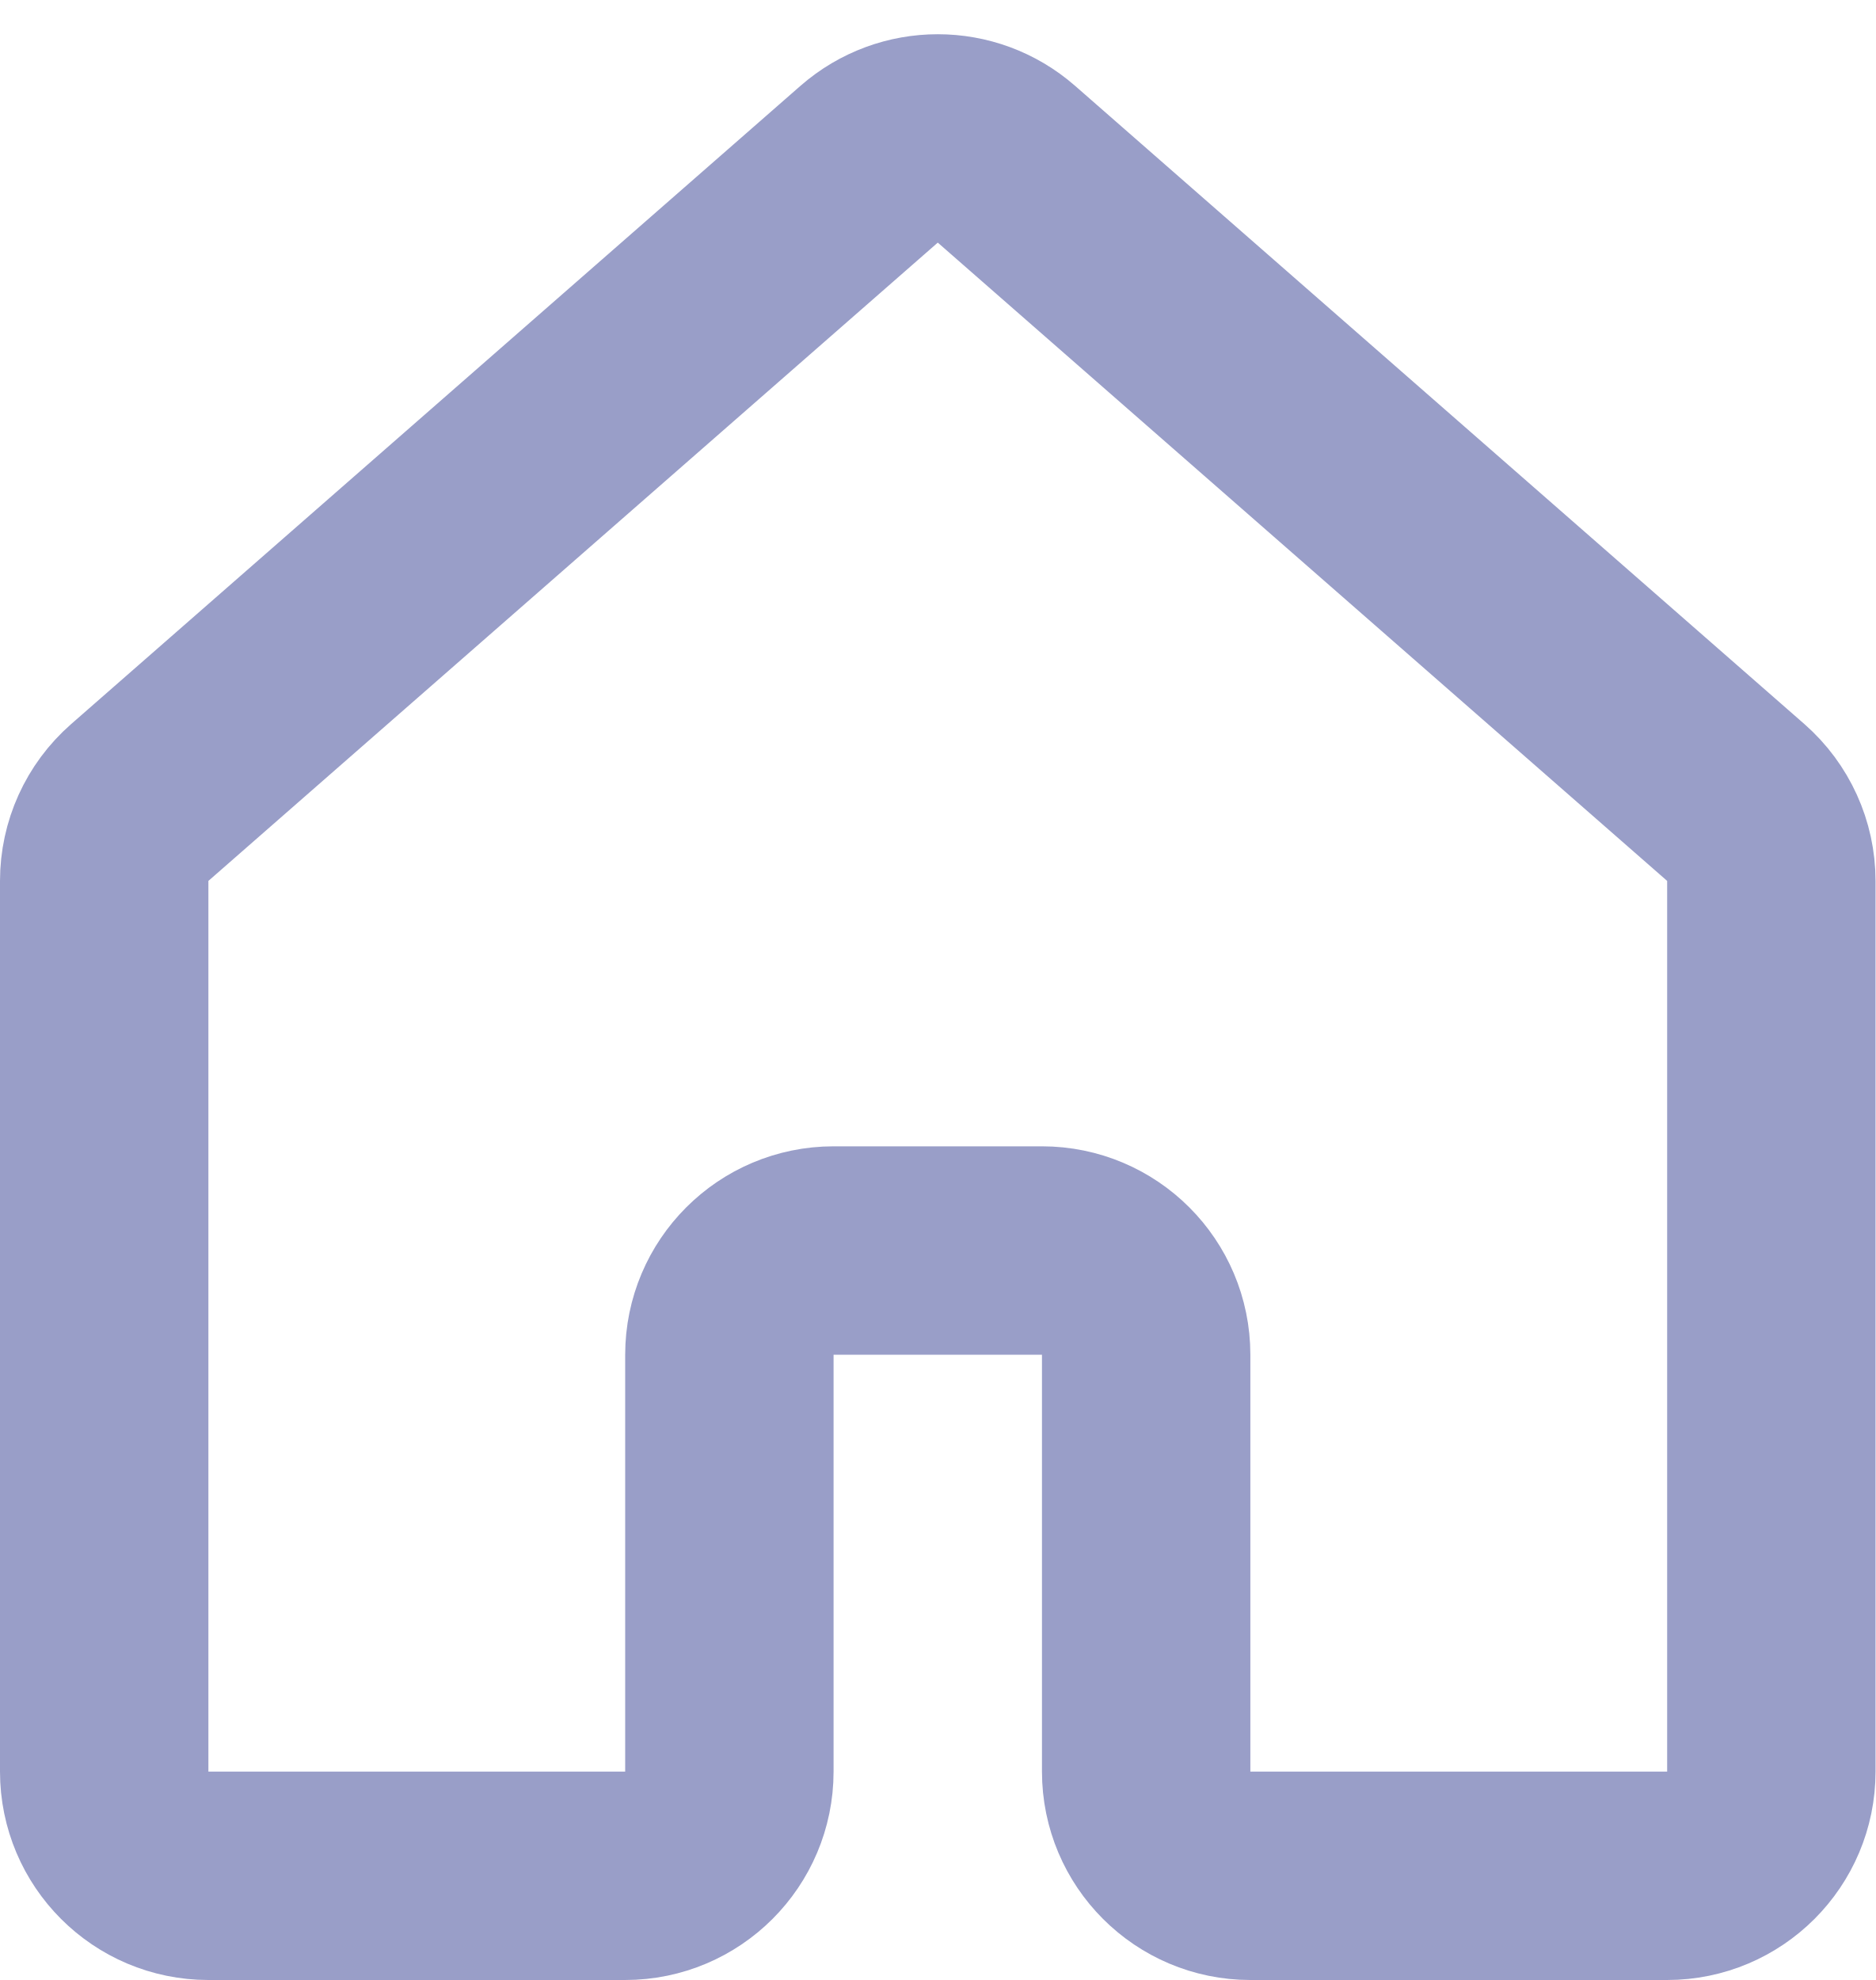
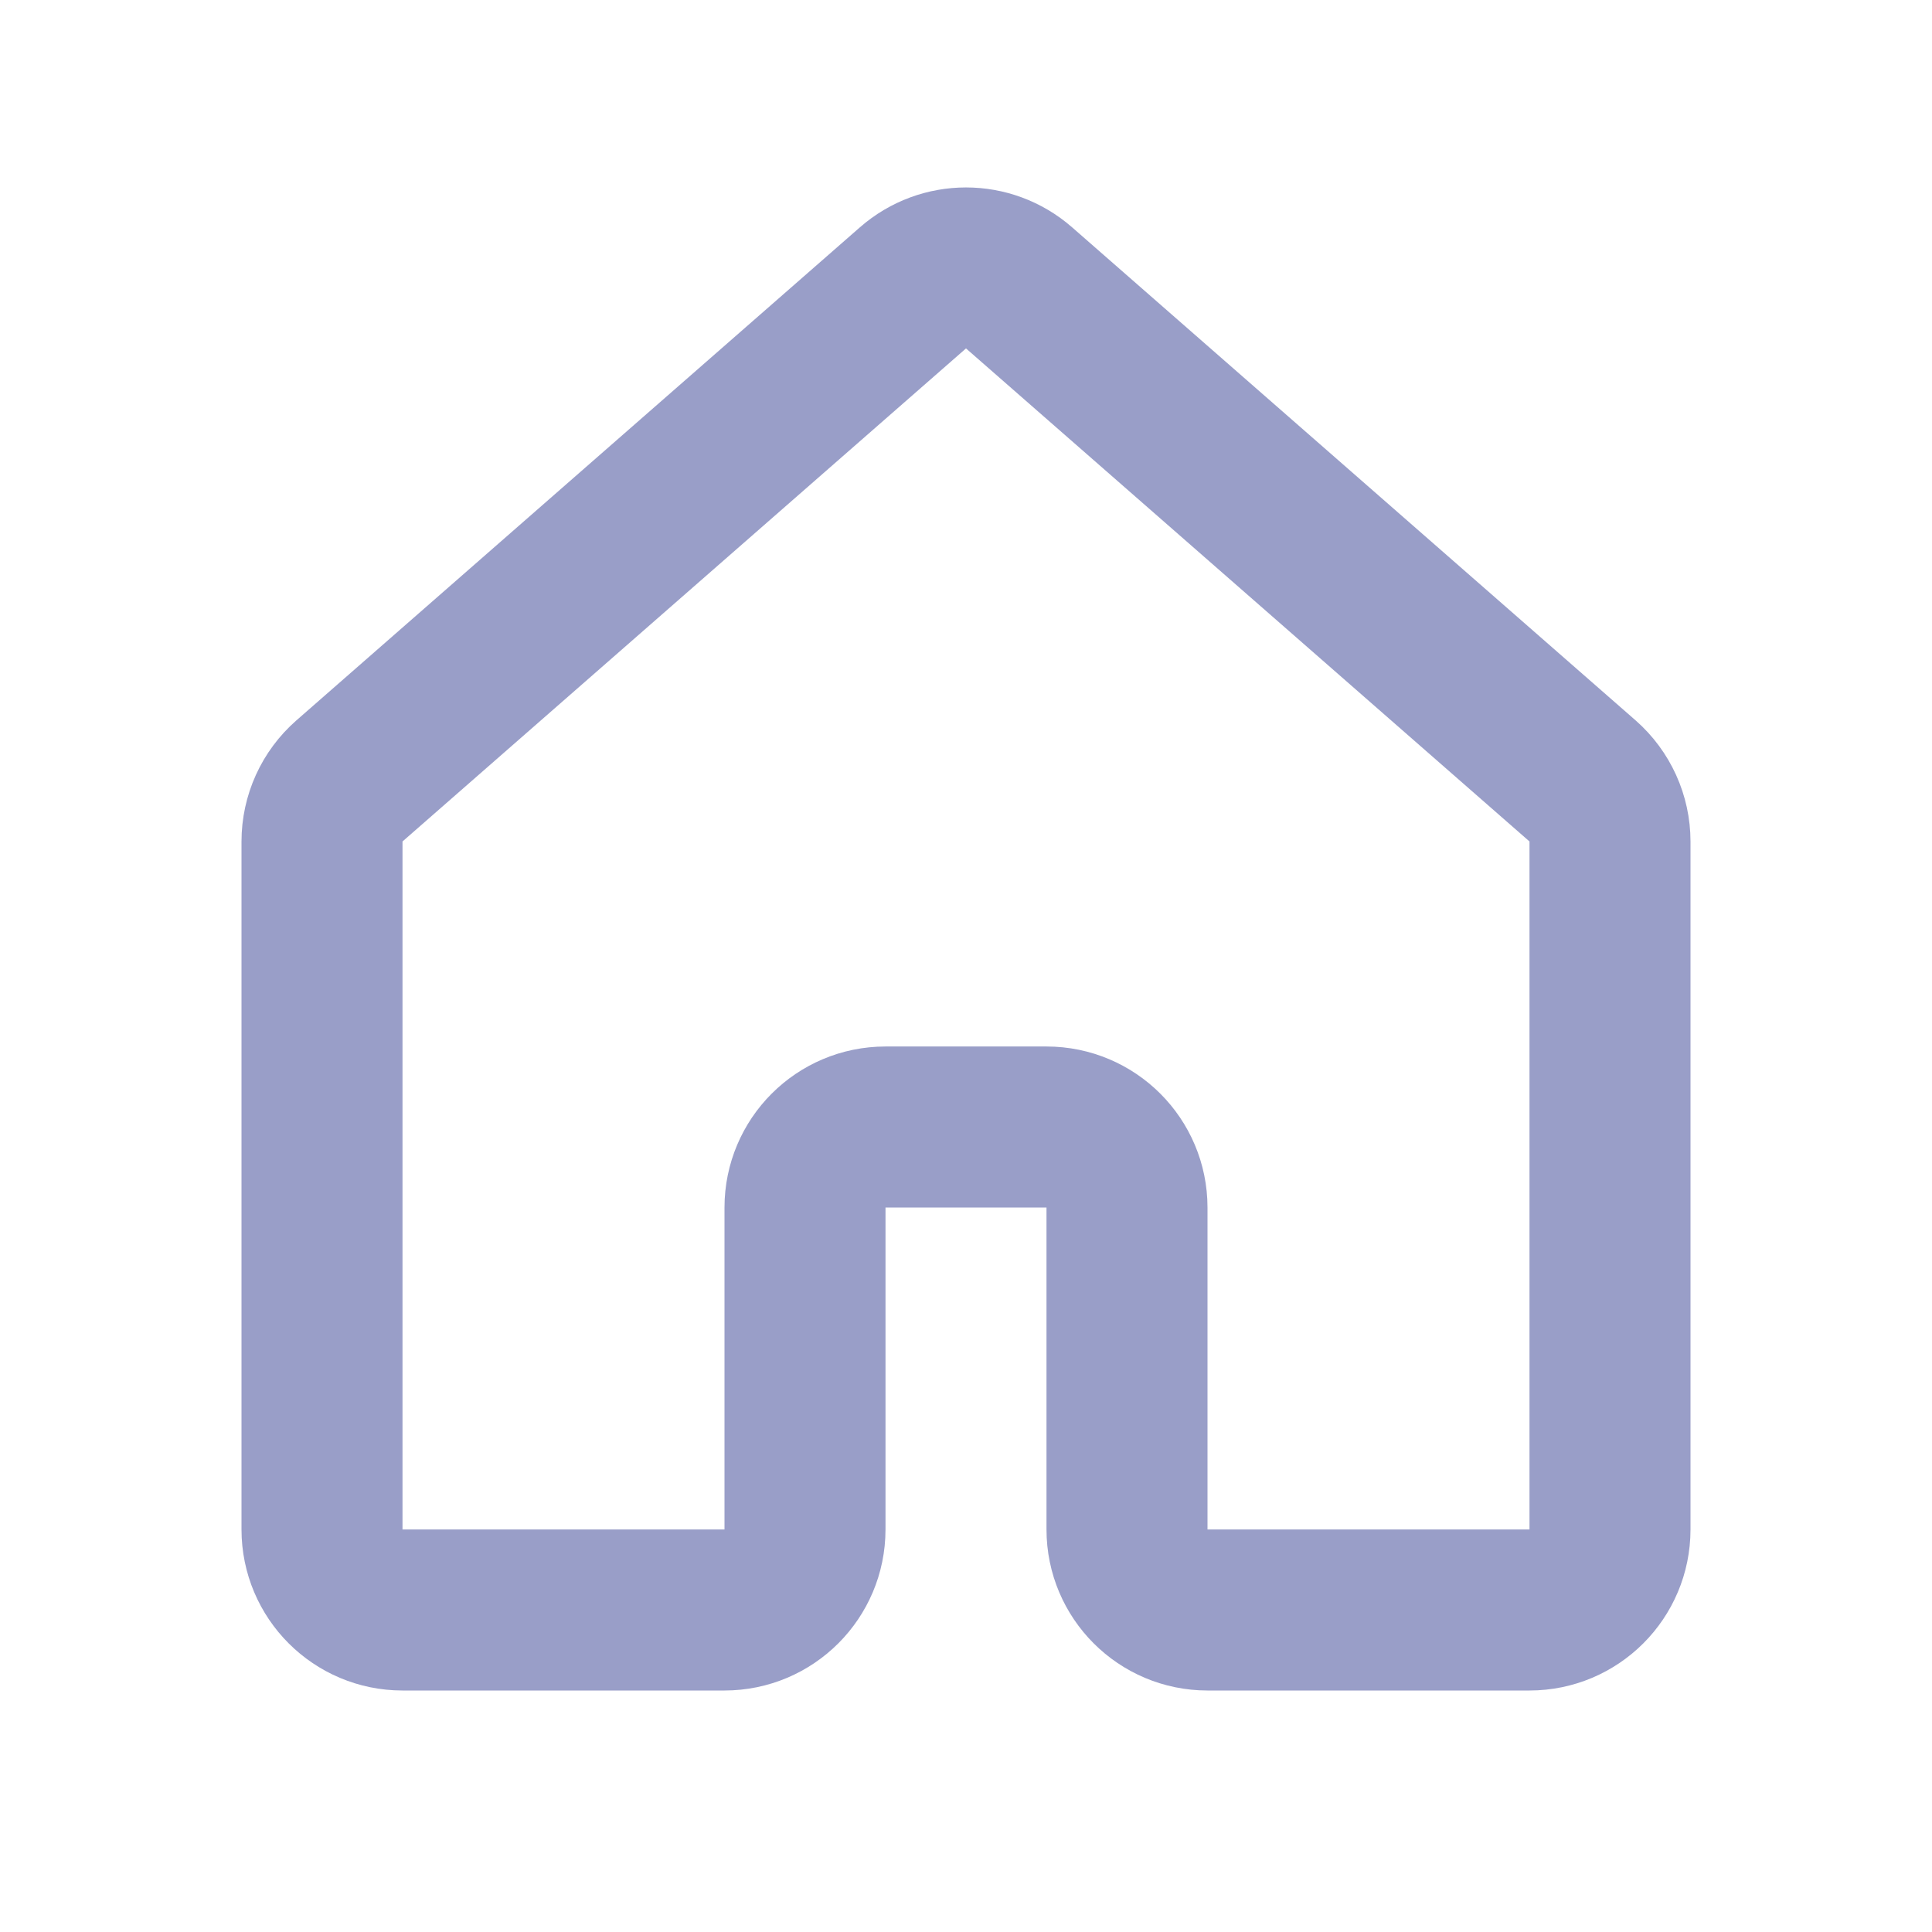
- <svg xmlns="http://www.w3.org/2000/svg" width="18" height="19" viewBox="0 0 18 19" fill="none">
-   <path d="M16.659 7.701L9.659 1.576C9.281 1.246 8.719 1.246 8.341 1.576L1.341 7.701C1.124 7.891 1 8.165 1 8.454V17C1 17.552 1.448 18 2 18H6C6.552 18 7 17.552 7 17V13C7 12.448 7.448 12 8 12H10C10.552 12 11 12.448 11 13V17C11 17.552 11.448 18 12 18H16C16.552 18 17 17.552 17 17V8.454C17 8.165 16.875 7.891 16.659 7.701Z" stroke="#999EC8" stroke-width="2" stroke-linecap="round" stroke-linejoin="round" />
+ <svg xmlns="http://www.w3.org/2000/svg" width="24" height="24" viewBox="0 0 24 24" fill="none">
+   <path d="M19.659 9.701L12.659 3.576C12.281 3.246 11.719 3.246 11.341 3.576L4.341 9.701C4.124 9.891 4 10.165 4 10.454V19C4 19.552 4.448 20 5 20H9C9.552 20 10 19.552 10 19V15C10 14.448 10.448 14 11 14H13C13.552 14 14 14.448 14 15V19C14 19.552 14.448 20 15 20H19C19.552 20 20 19.552 20 19V10.454C20 10.165 19.875 9.891 19.659 9.701Z" stroke="#999EC8" stroke-width="2" stroke-linecap="round" stroke-linejoin="round" />
</svg>
